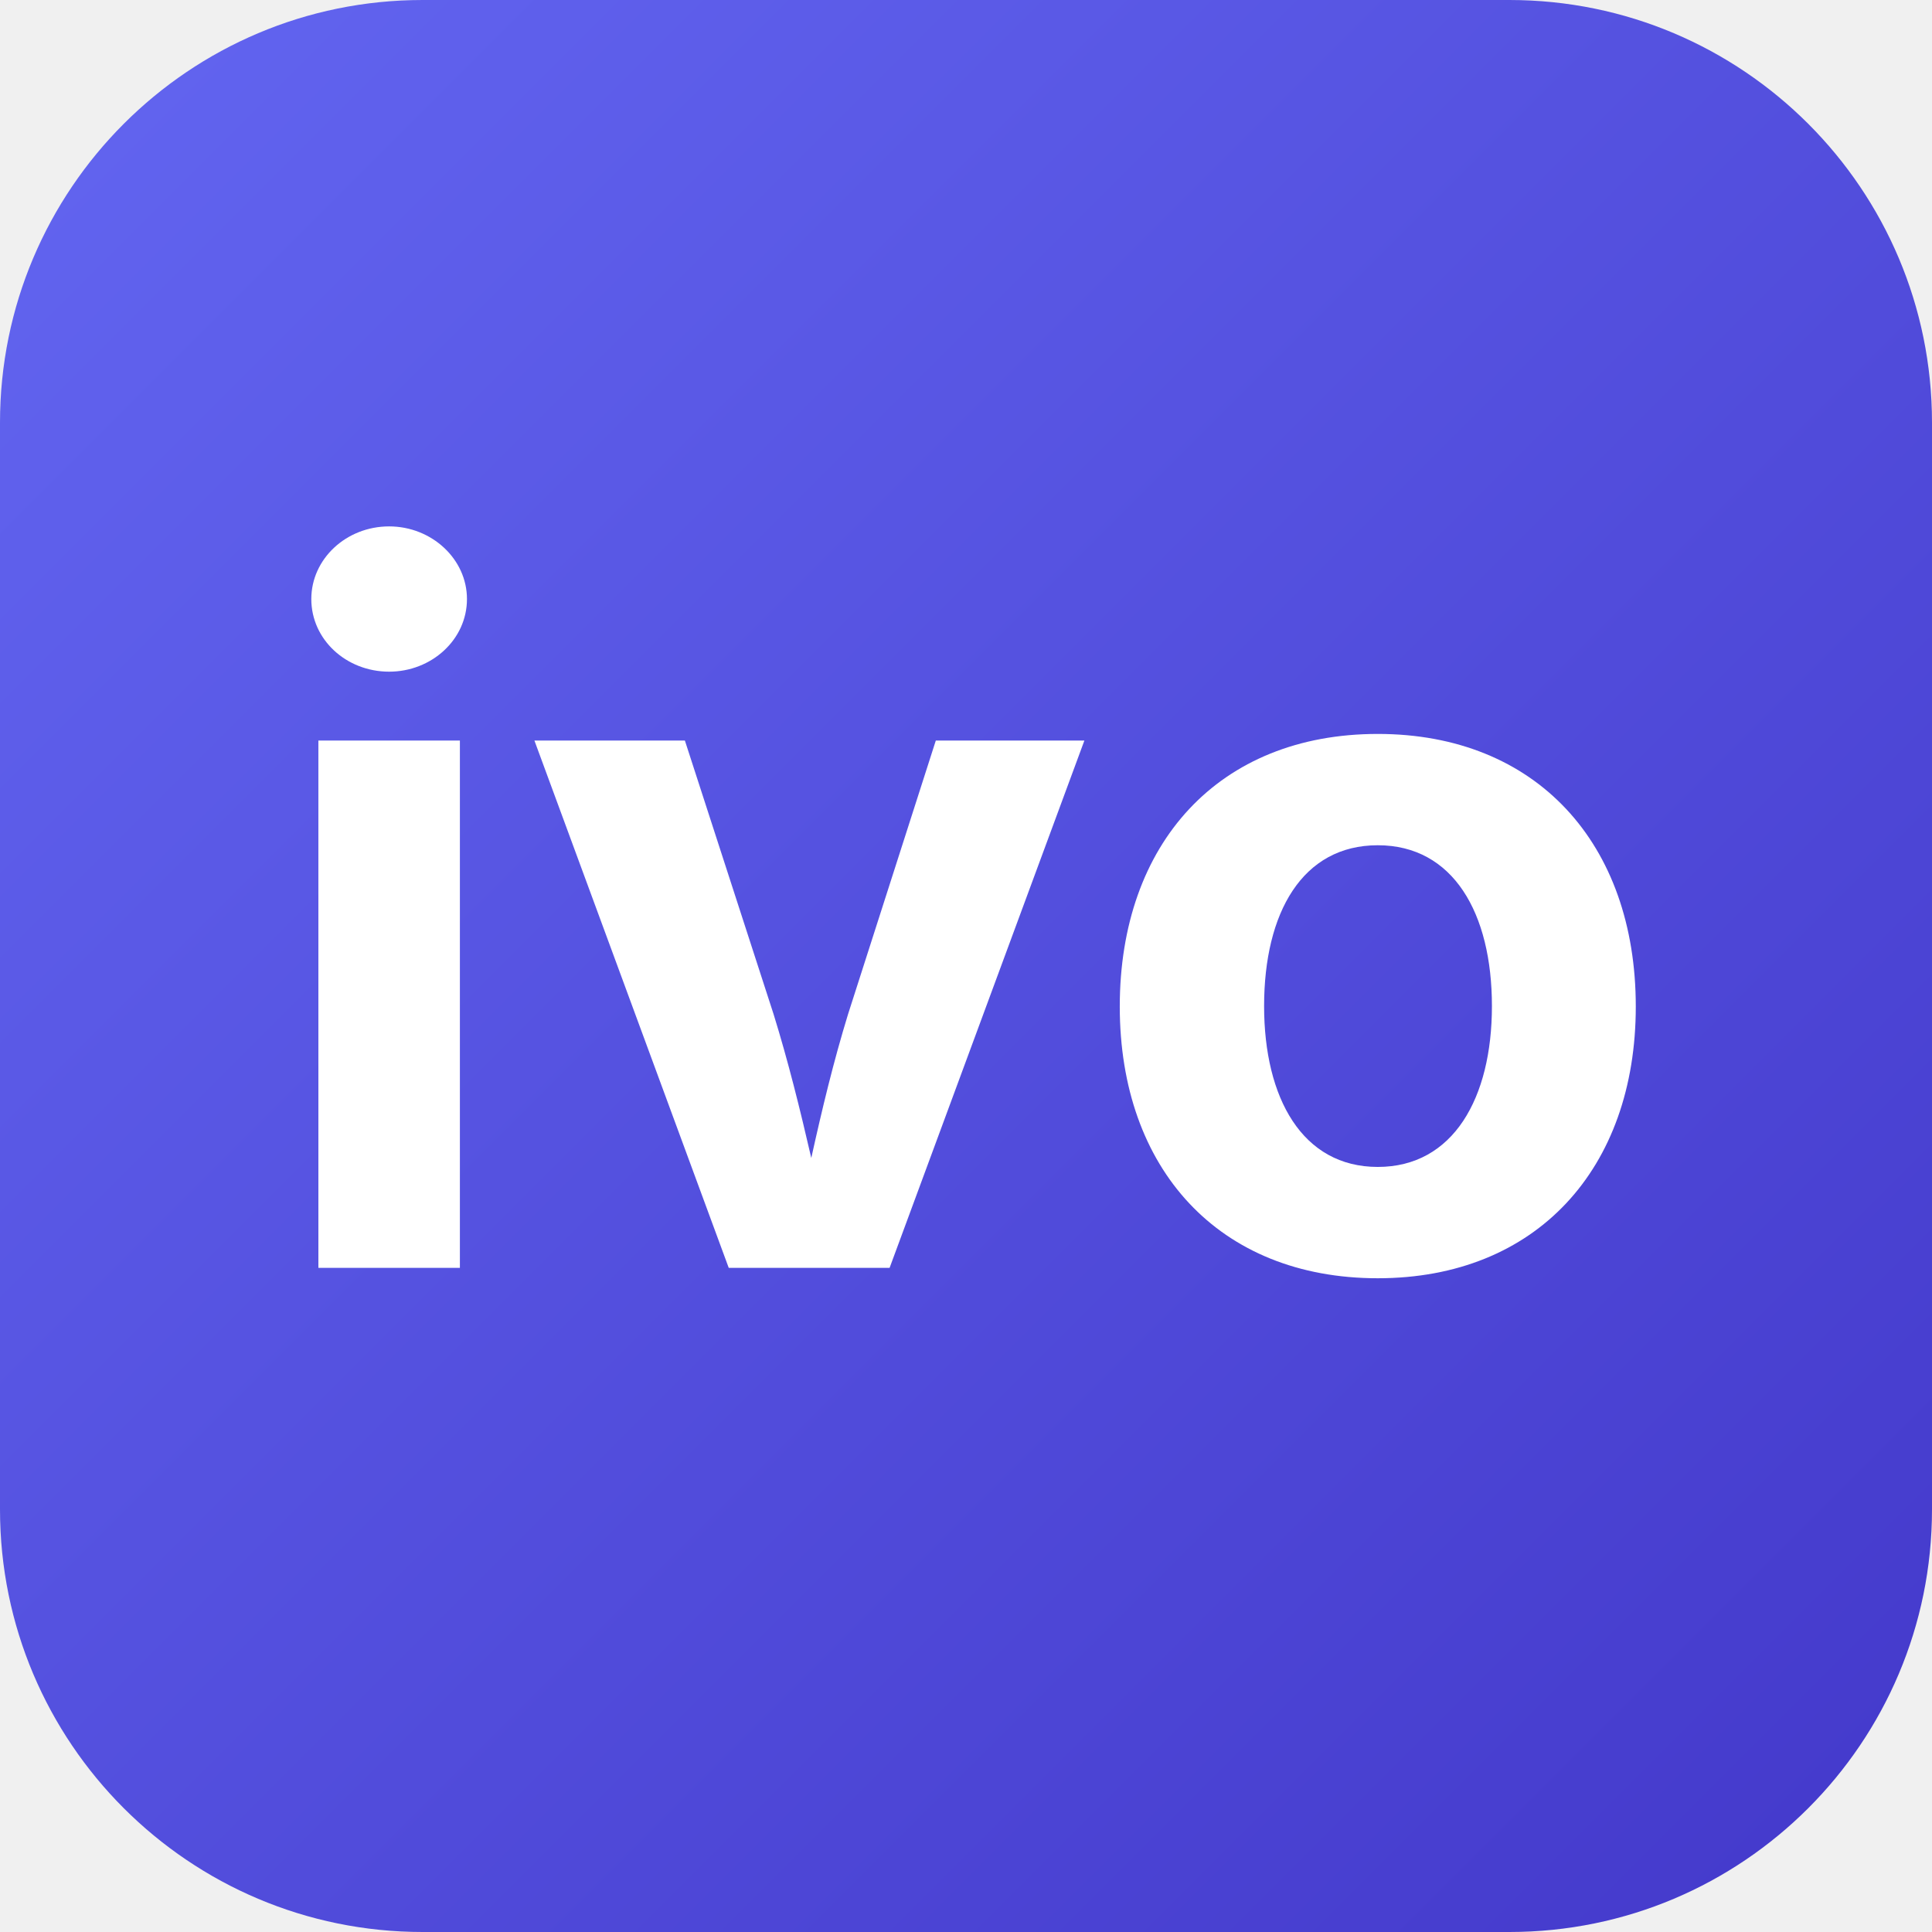
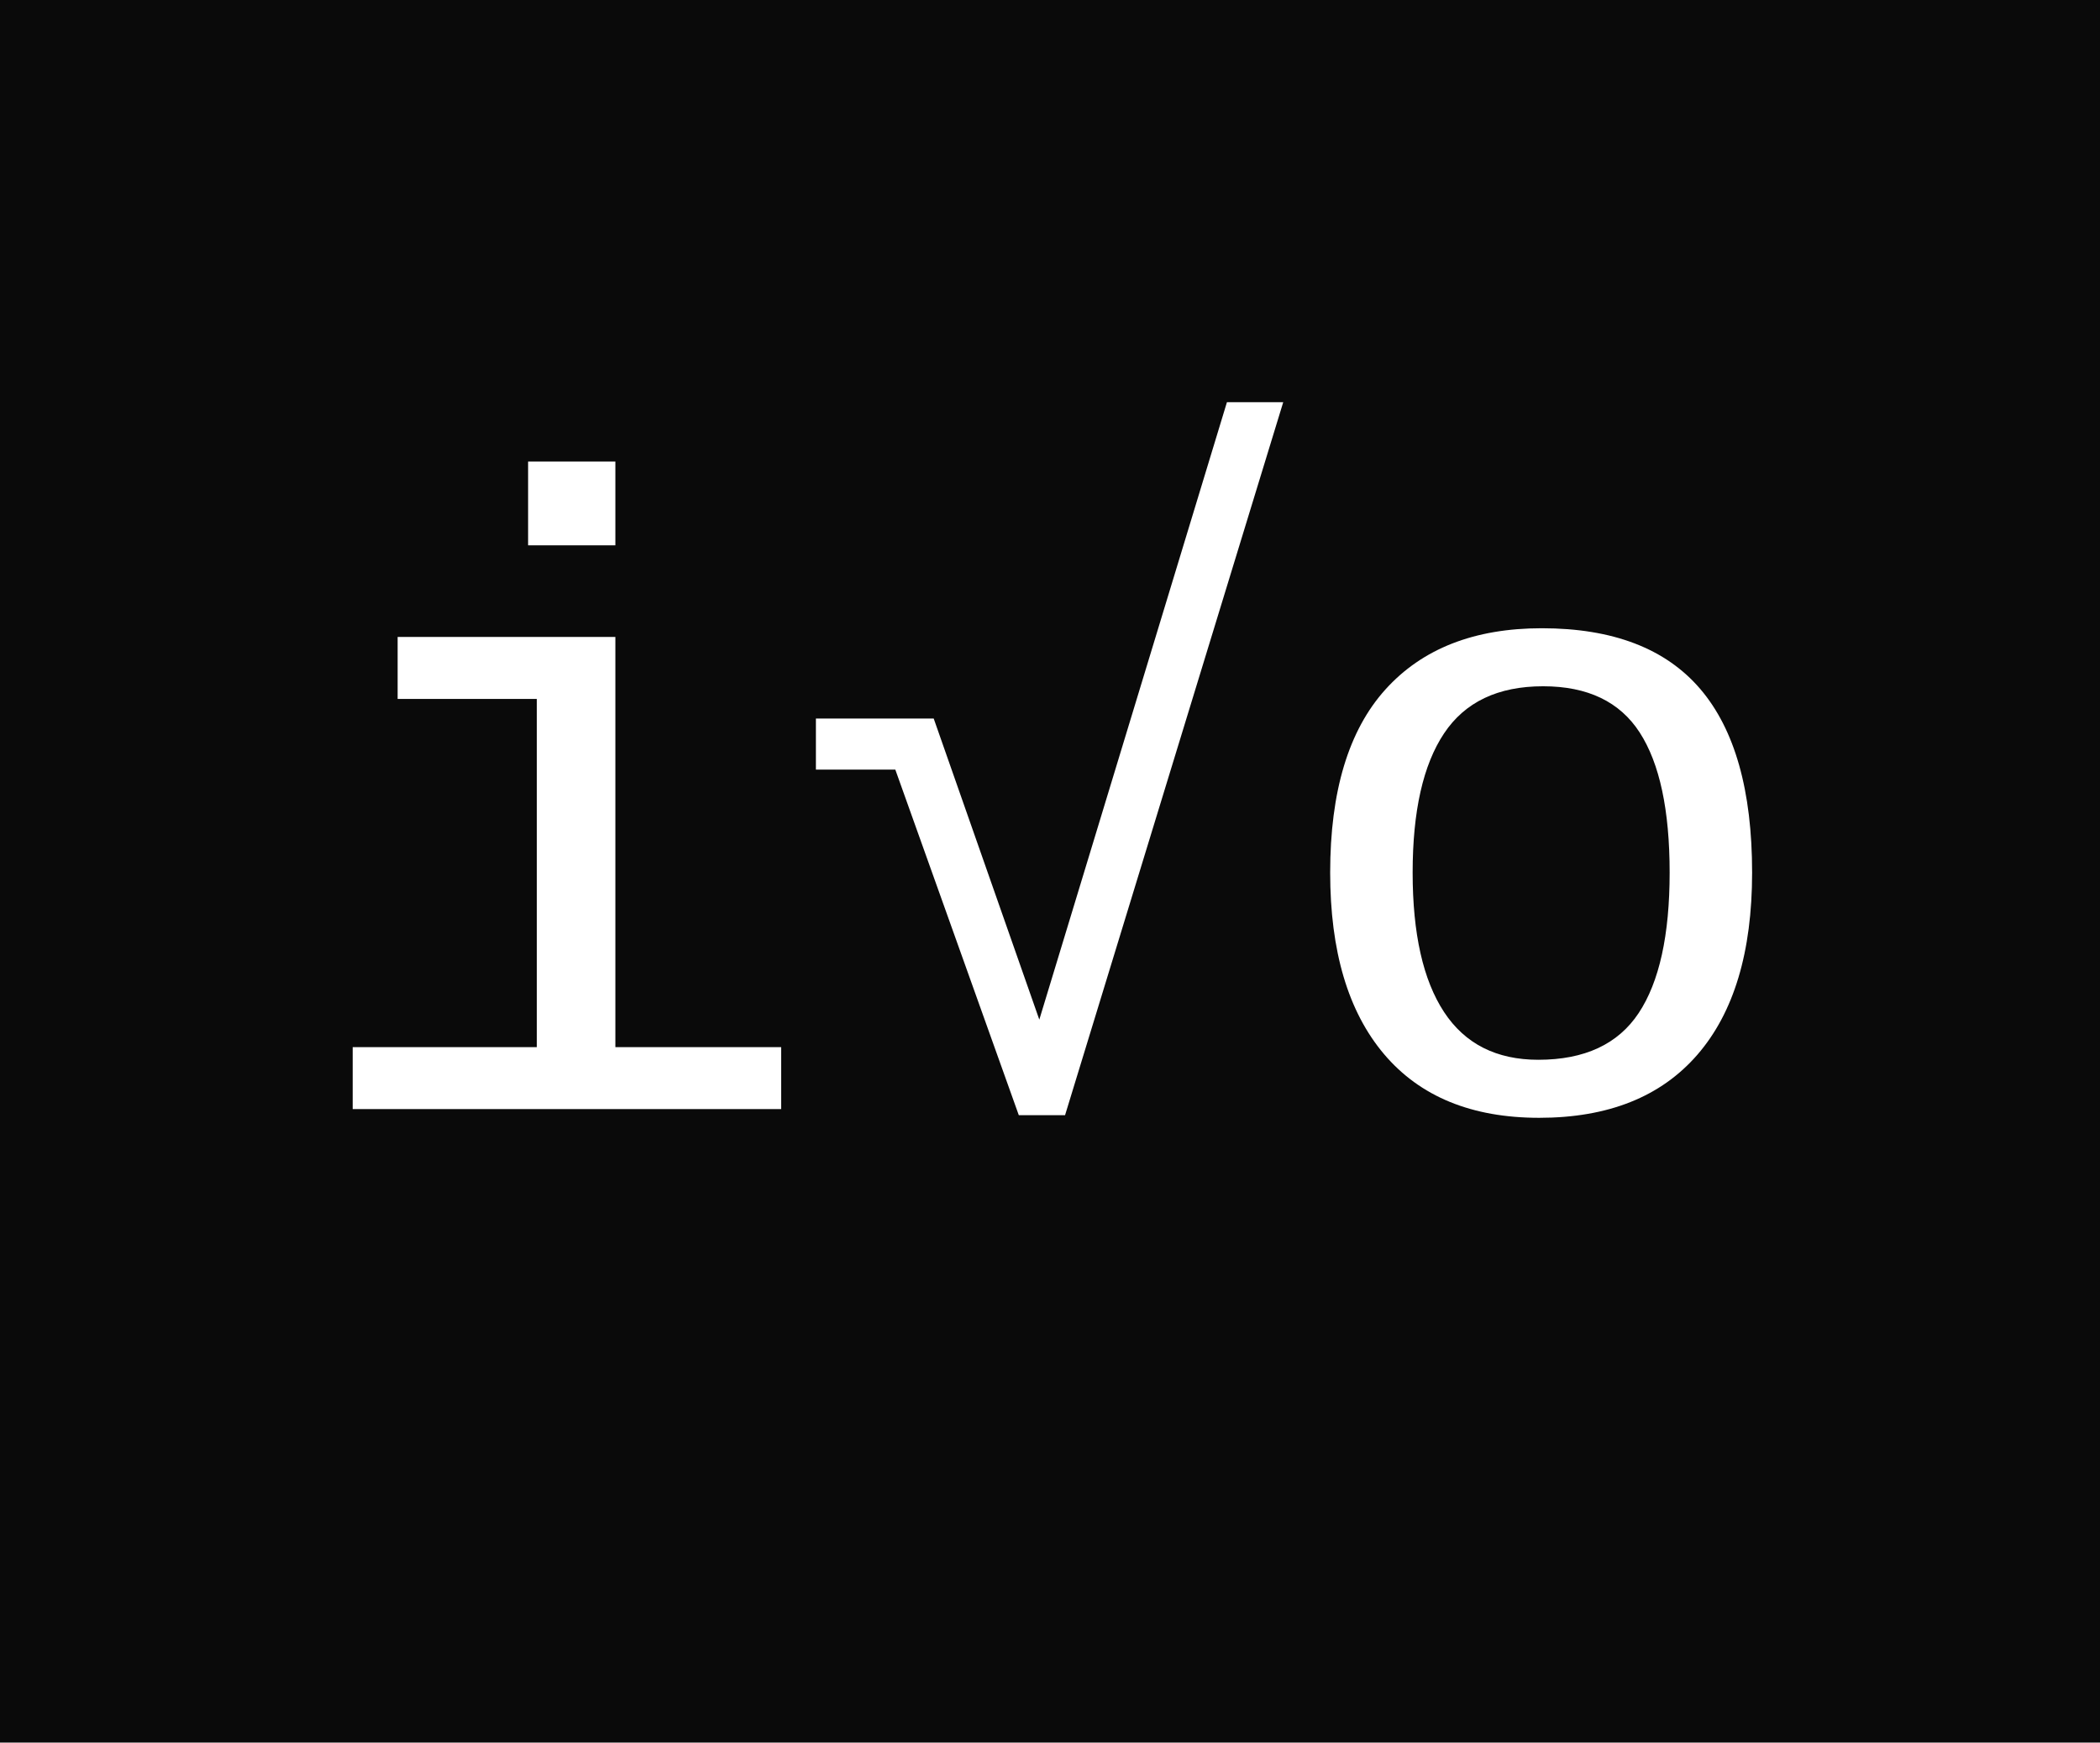
- <svg xmlns="http://www.w3.org/2000/svg" viewBox="0 0 128 128" width="128" height="128">
-   <defs>
-     <linearGradient id="ivoGradient" x1="0%" y1="0%" x2="100%" y2="100%">
-       <stop offset="0%" stop-color="#6366f1" />
-       <stop offset="100%" stop-color="#4338ca" />
-     </linearGradient>
-   </defs>
-   <rect width="128" height="128" rx="28" fill="url(#ivoGradient)" />
-   <text x="64" y="84" font-family="system-ui, -apple-system, BlinkMacSystemFont, 'Segoe UI', sans-serif" font-size="64" font-weight="700" fill="white" text-anchor="middle">ivo</text>
+ <svg xmlns="http://www.w3.org/2000/svg" viewBox="0 0 376 312" width="376" height="312">
+   <rect width="100%" height="100%" fill="#0a0a0a" />
+   <text x="50%" y="50%" dominant-baseline="central" text-anchor="middle" fill="#ffffff" font-family="ui-monospace, SFMono-Regular, &quot;SF Mono&quot;, Menlo, Consolas, &quot;Liberation Mono&quot;, monospace" font-size="160" font-weight="500" letter-spacing="-0.05em">i√o</text>
</svg>
